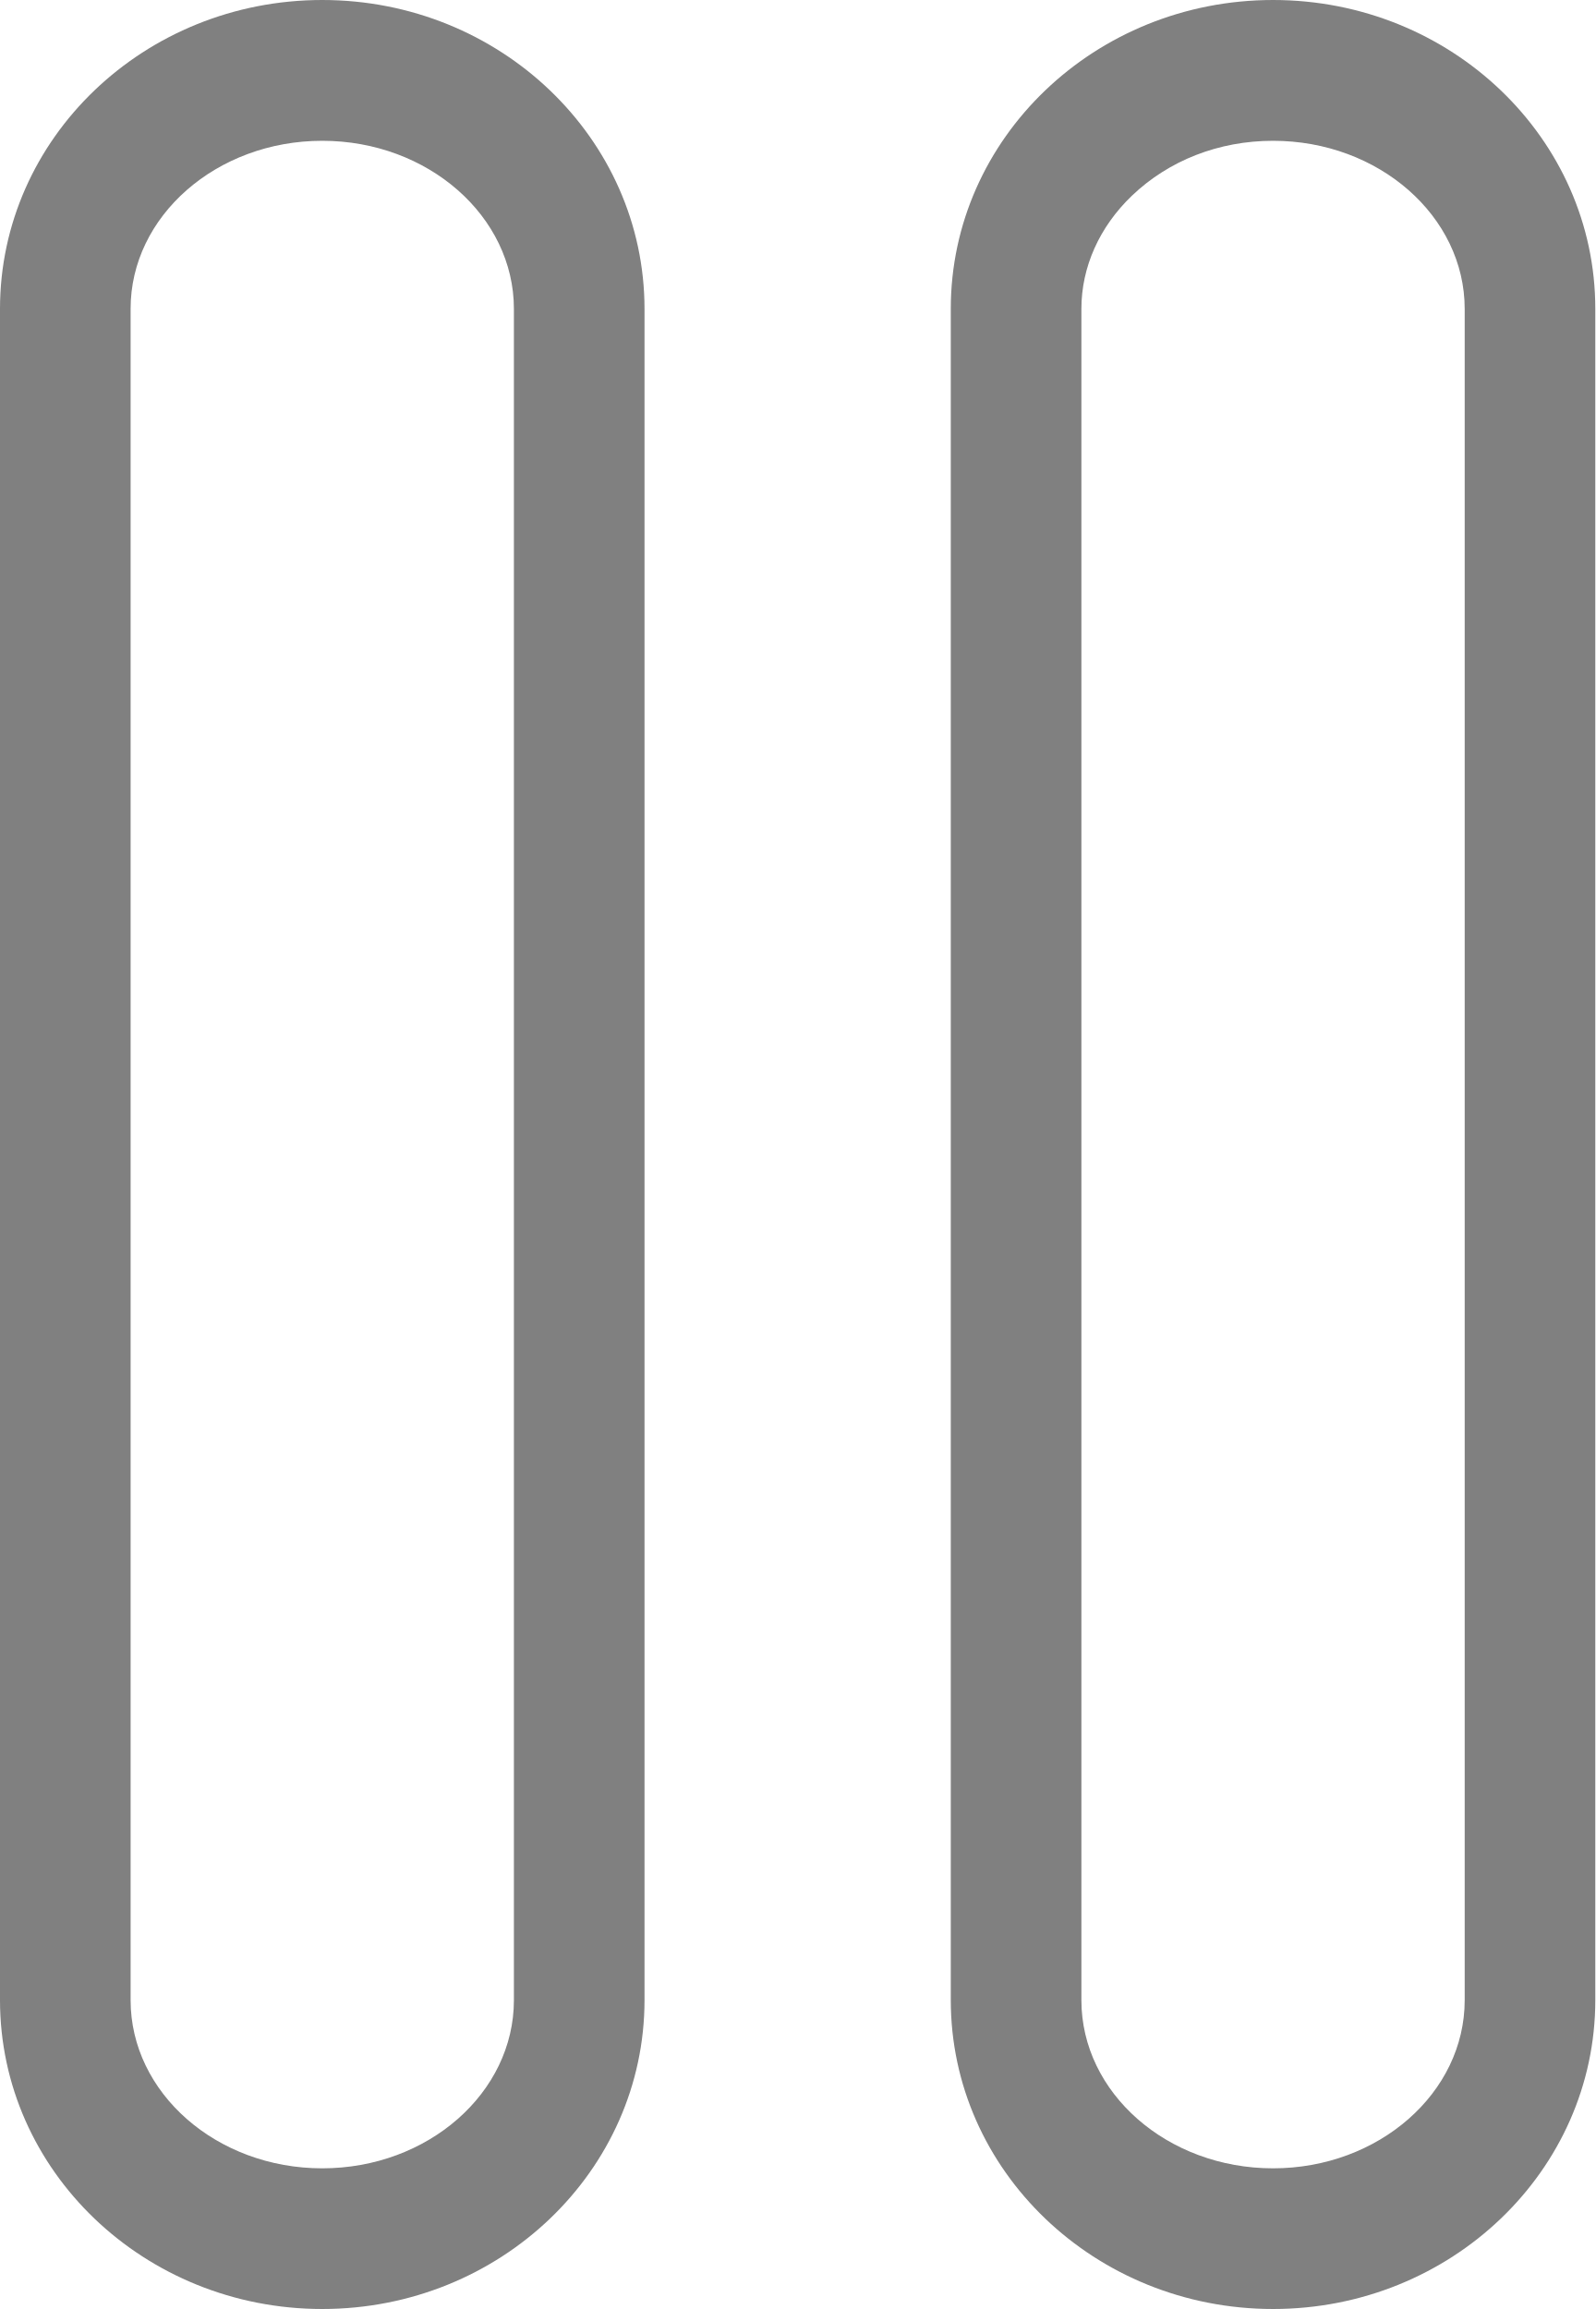
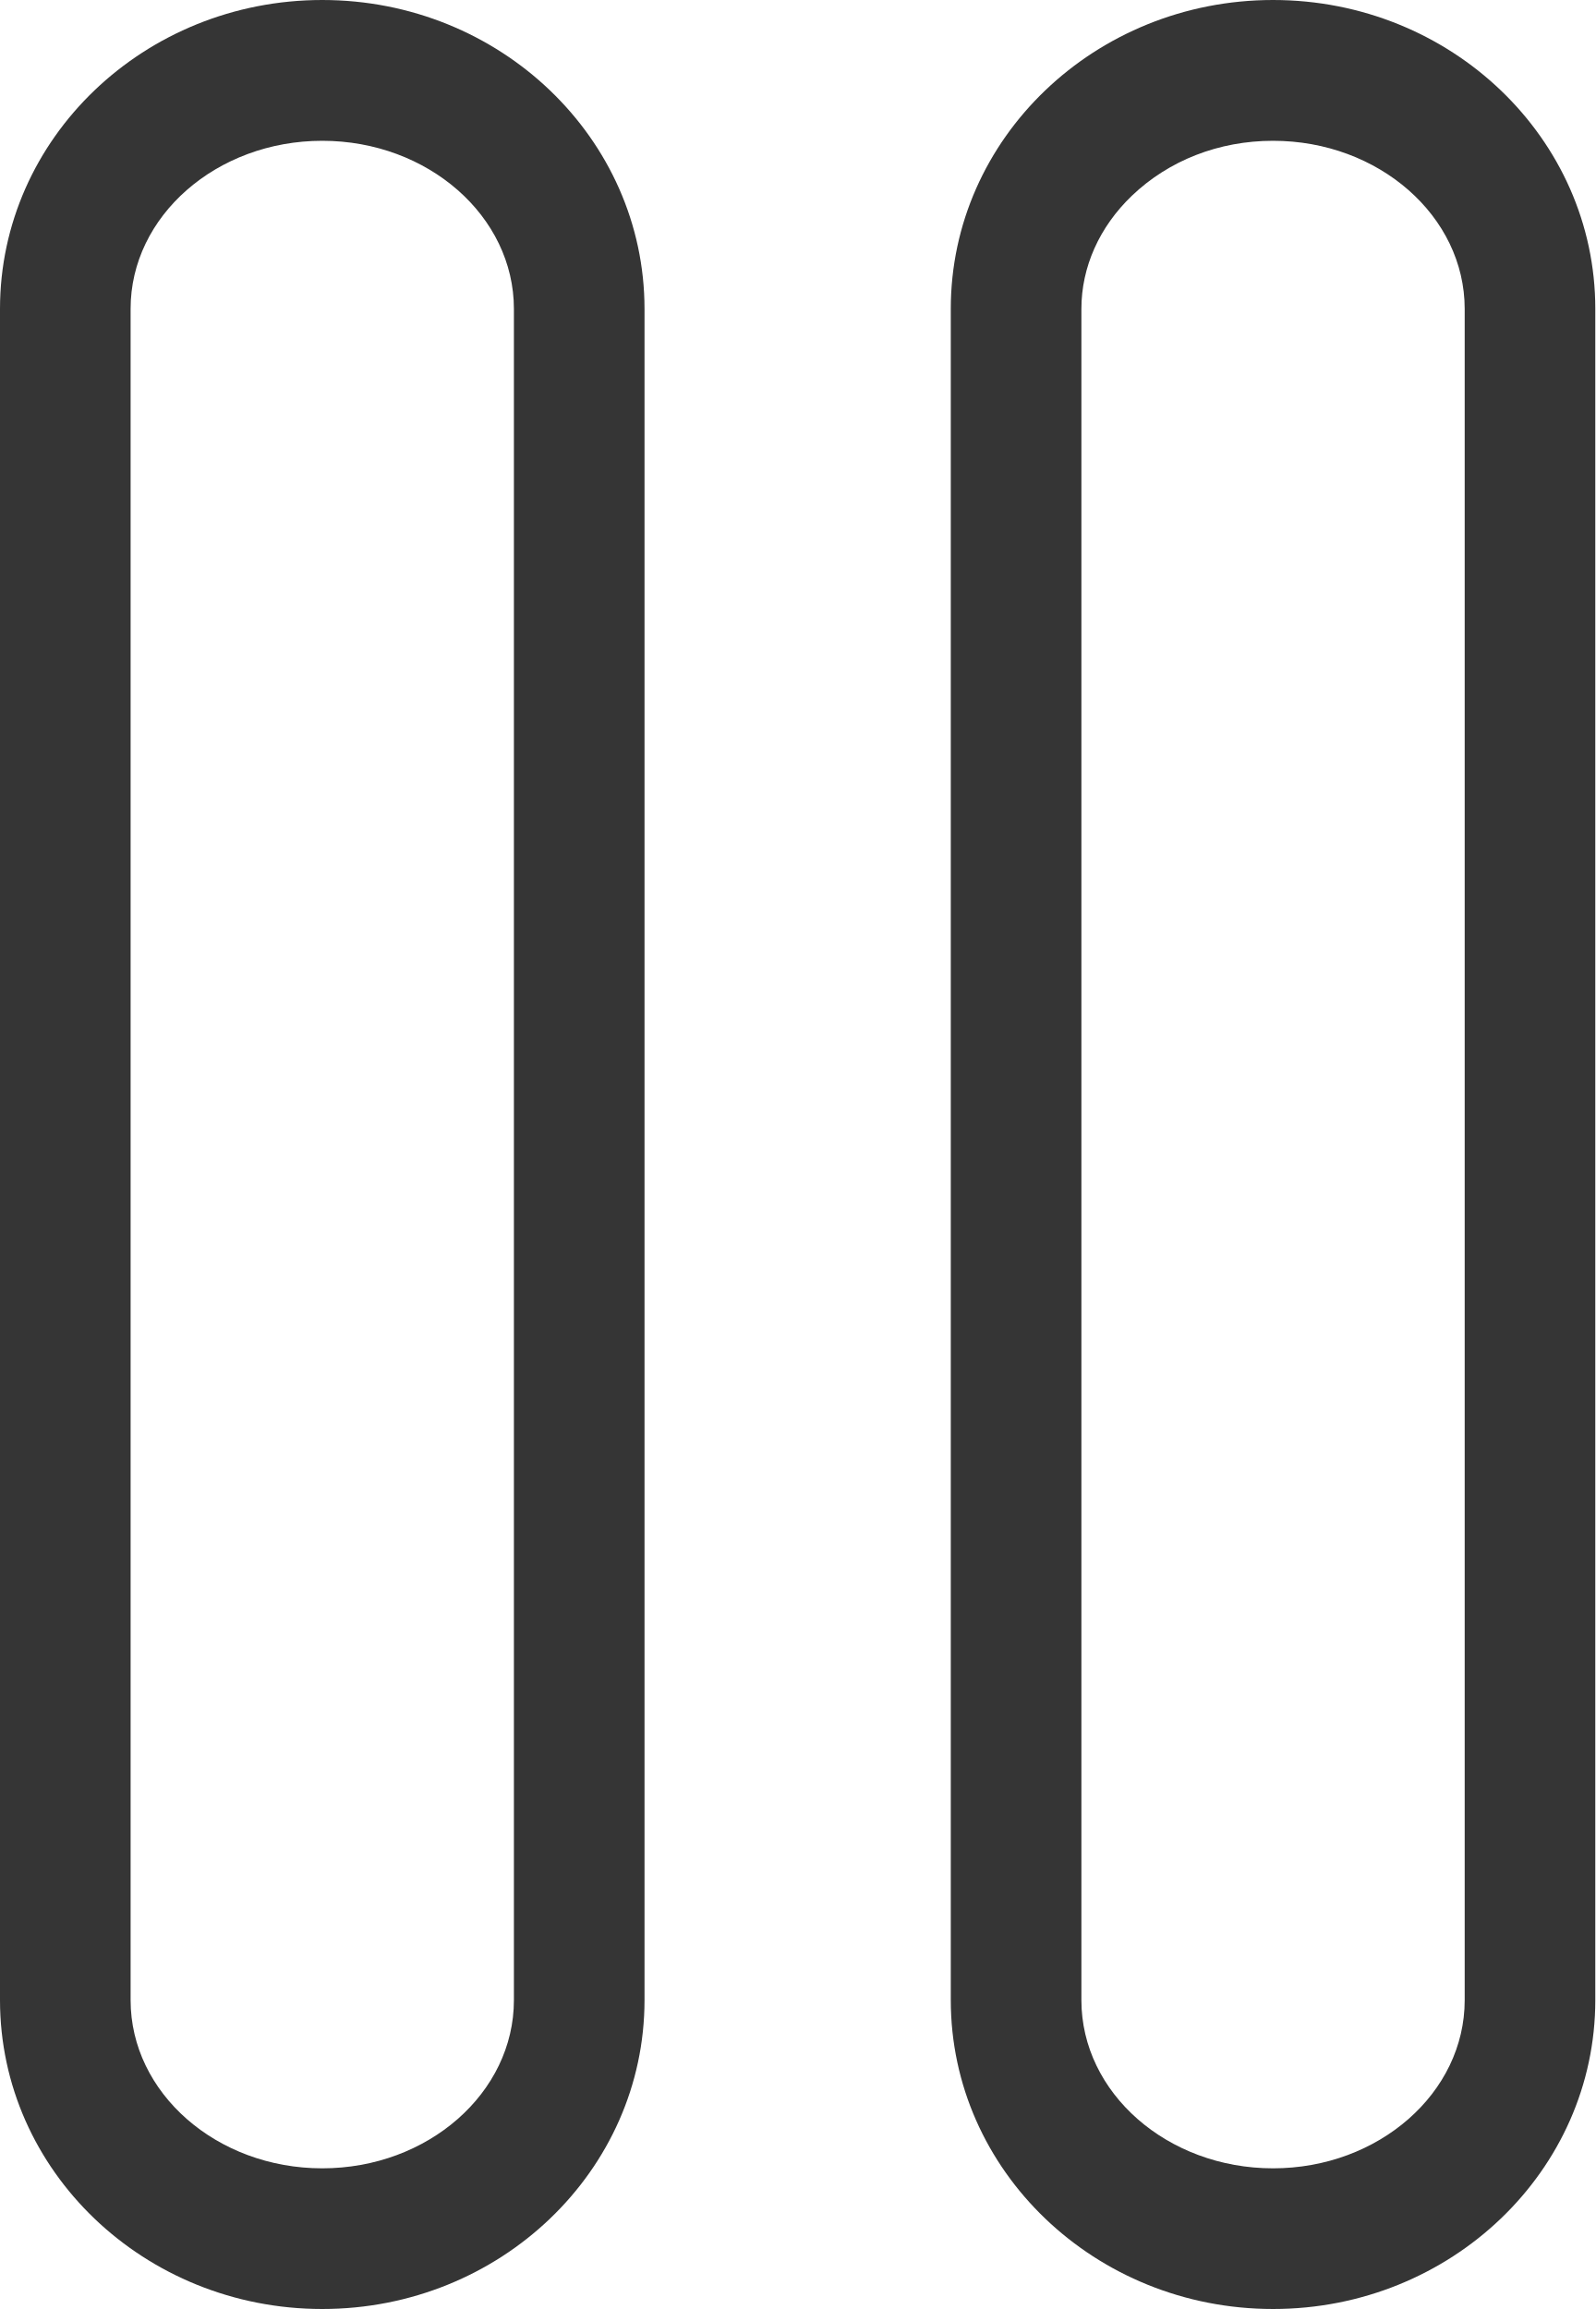
<svg xmlns="http://www.w3.org/2000/svg" version="1.1" id="Layer_1" x="0px" y="0px" width="26.945px" height="39px" viewBox="0 0 26.945 39" enable-background="new 0 0 26.945 39" xml:space="preserve">
-   <path fill="#808080" d="M5.443,2.378c1.786,0,3.237,1.274,3.237,2.84v28.566c0,1.565-1.452,2.84-3.237,2.84s-3.237-1.274-3.237-2.84  V5.217C2.204,3.652,3.657,2.378,5.443,2.378 M5.443,0C2.437,0,0,2.336,0,5.217v28.566C0,36.665,2.438,39,5.443,39  s5.443-2.336,5.443-5.217V5.217C10.885,2.337,8.448,0,5.443,0L5.443,0z" />
-   <path fill="#808080" d="M21.502,2.378c1.786,0,3.237,1.274,3.237,2.84v28.566c0,1.565-1.452,2.84-3.237,2.84  c-1.786,0-3.237-1.274-3.237-2.84V5.217c0-0.705,0.303-1.384,0.853-1.911C19.743,2.708,20.589,2.378,21.502,2.378 M21.502,0  c-3.006,0-5.444,2.336-5.443,5.217v28.566c0,2.882,2.438,5.217,5.443,5.217s5.443-2.336,5.443-5.217V5.217  C26.946,2.337,24.508,0,21.502,0L21.502,0z" />
+   <path fill="#353535" d="M5.443,2.378c1.786,0,3.237,1.274,3.237,2.84v28.566c0,1.565-1.452,2.84-3.237,2.84s-3.237-1.274-3.237-2.84  V5.217C2.204,3.652,3.657,2.378,5.443,2.378 M5.443,0C2.437,0,0,2.336,0,5.217v28.566C0,36.665,2.438,39,5.443,39  s5.443-2.336,5.443-5.217V5.217C10.885,2.337,8.448,0,5.443,0L5.443,0z" />
+   <path fill="#353535" d="M21.502,2.378c1.786,0,3.237,1.274,3.237,2.84v28.566c0,1.565-1.452,2.84-3.237,2.84  c-1.786,0-3.237-1.274-3.237-2.84V5.217c0-0.705,0.303-1.384,0.853-1.911C19.743,2.708,20.589,2.378,21.502,2.378 M21.502,0  c-3.006,0-5.444,2.336-5.443,5.217v28.566c0,2.882,2.438,5.217,5.443,5.217s5.443-2.336,5.443-5.217V5.217  C26.946,2.337,24.508,0,21.502,0L21.502,0z" />
</svg>
